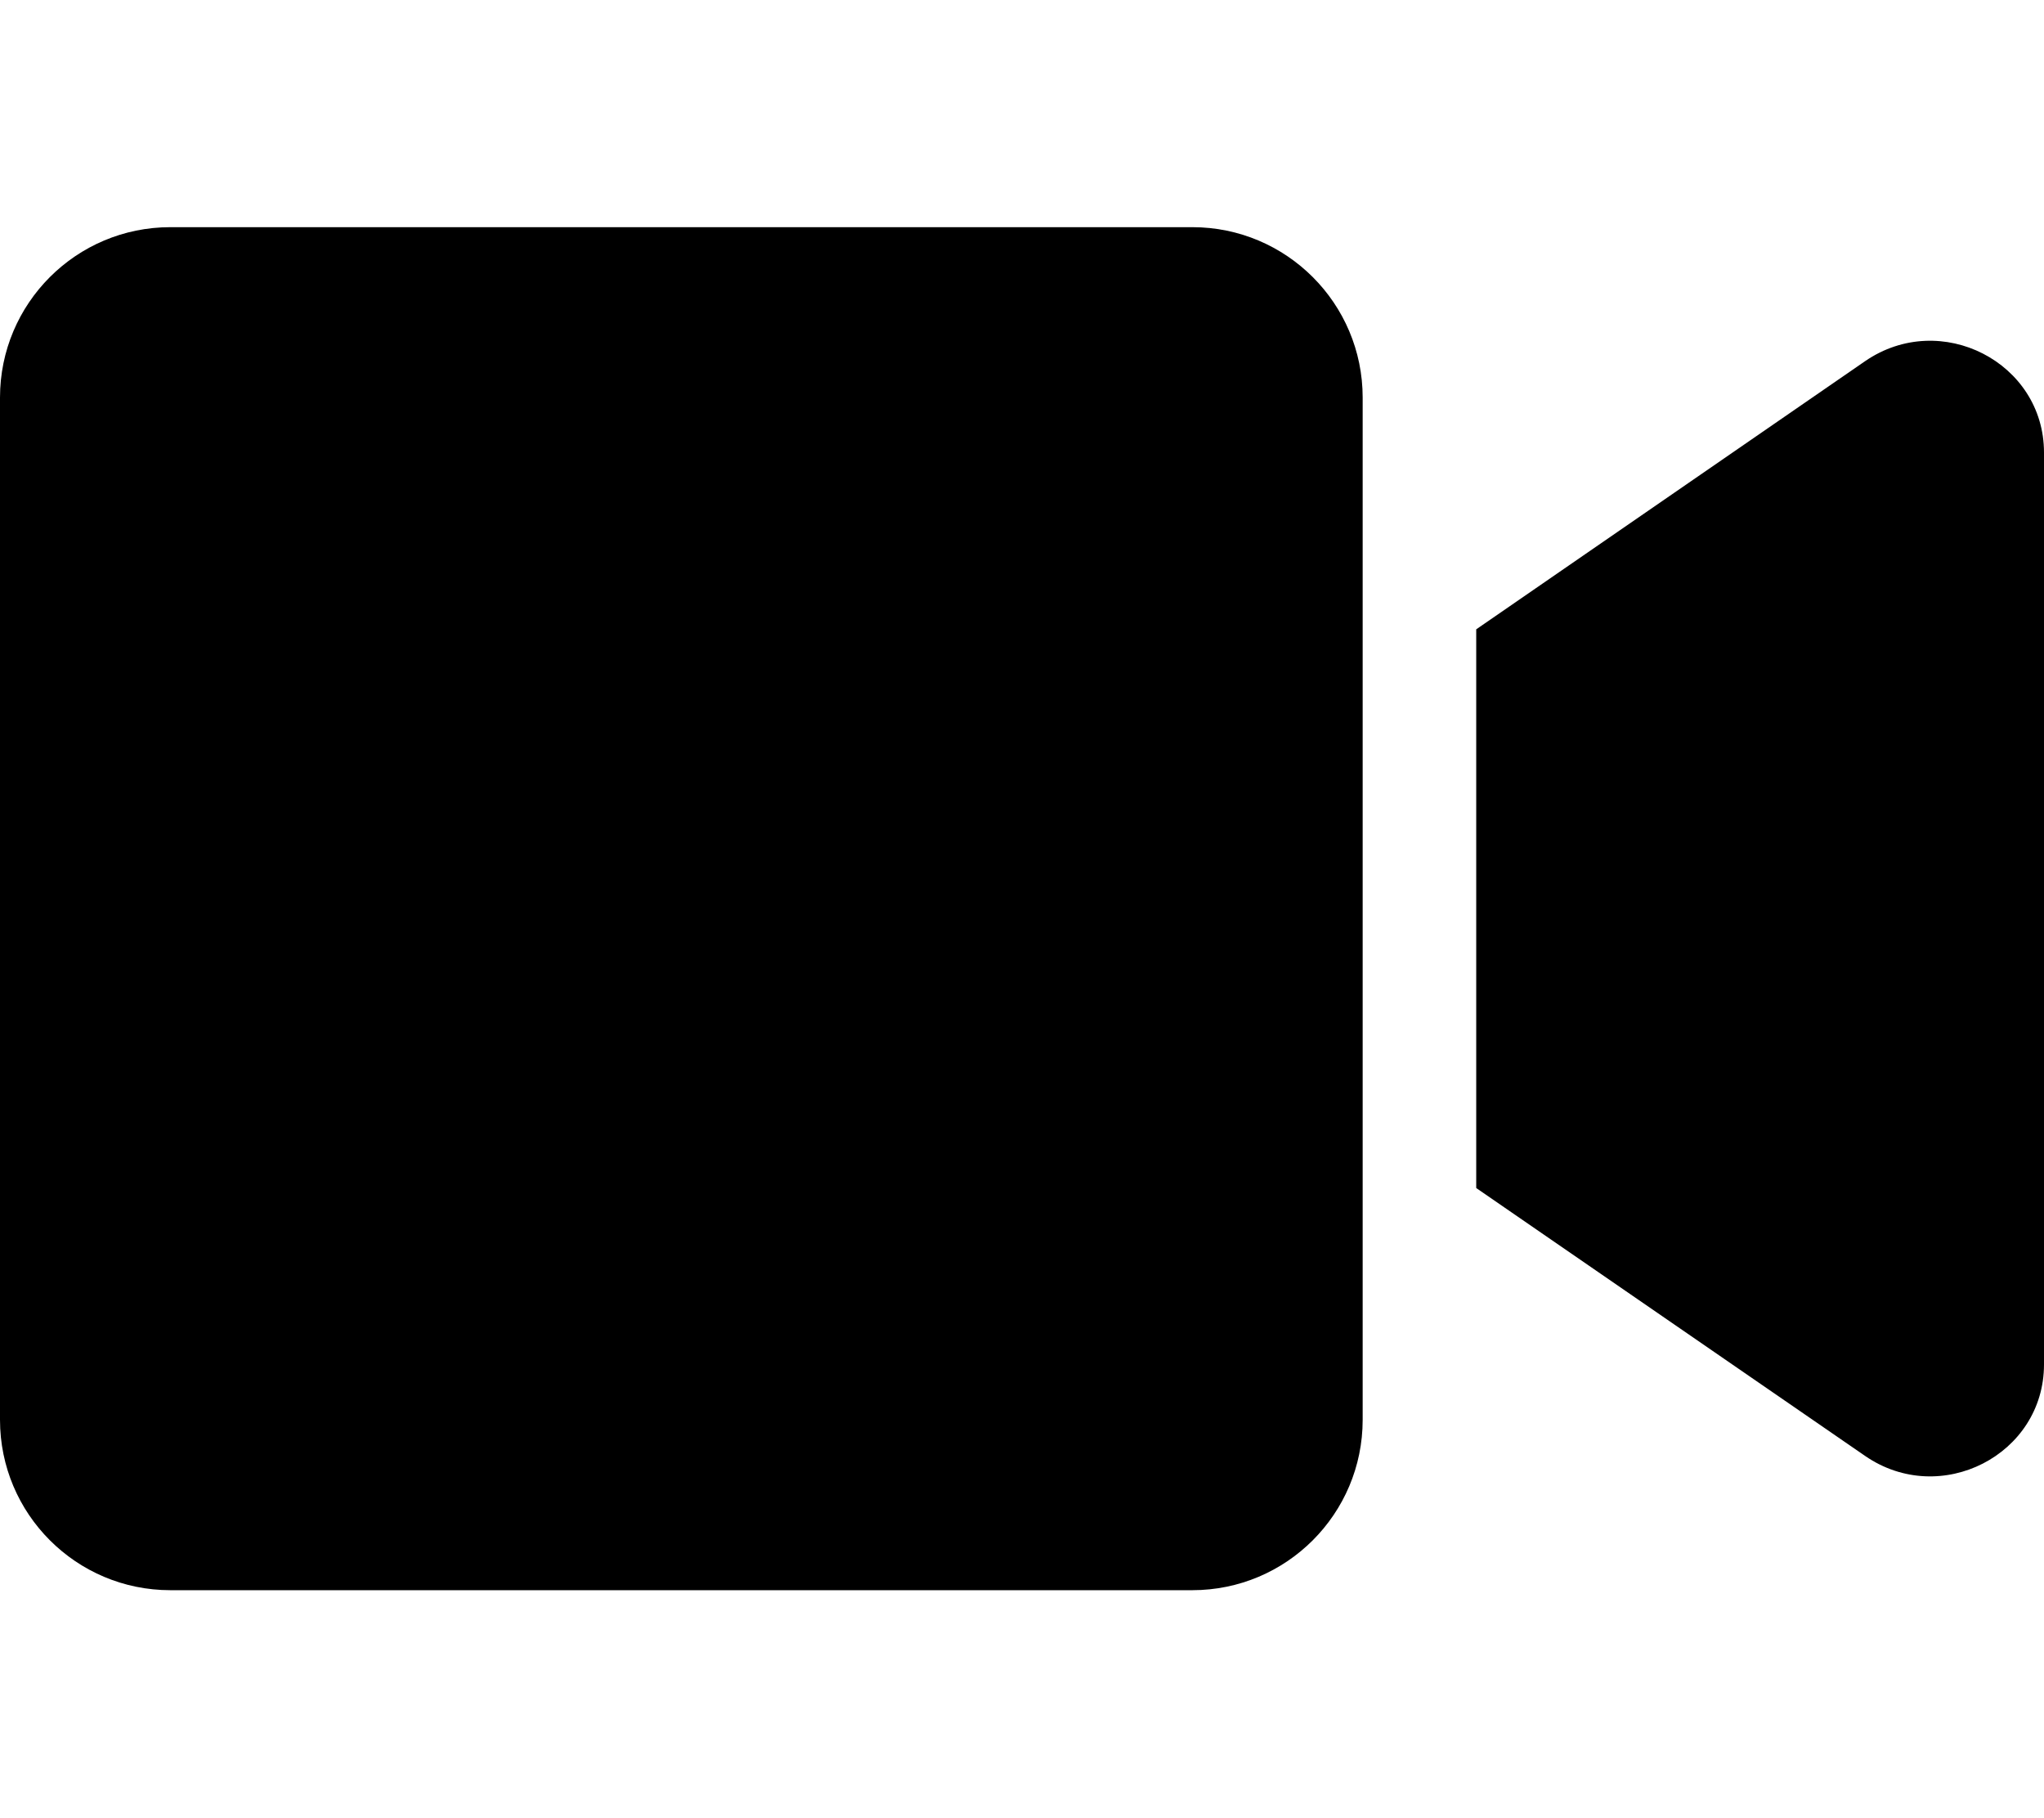
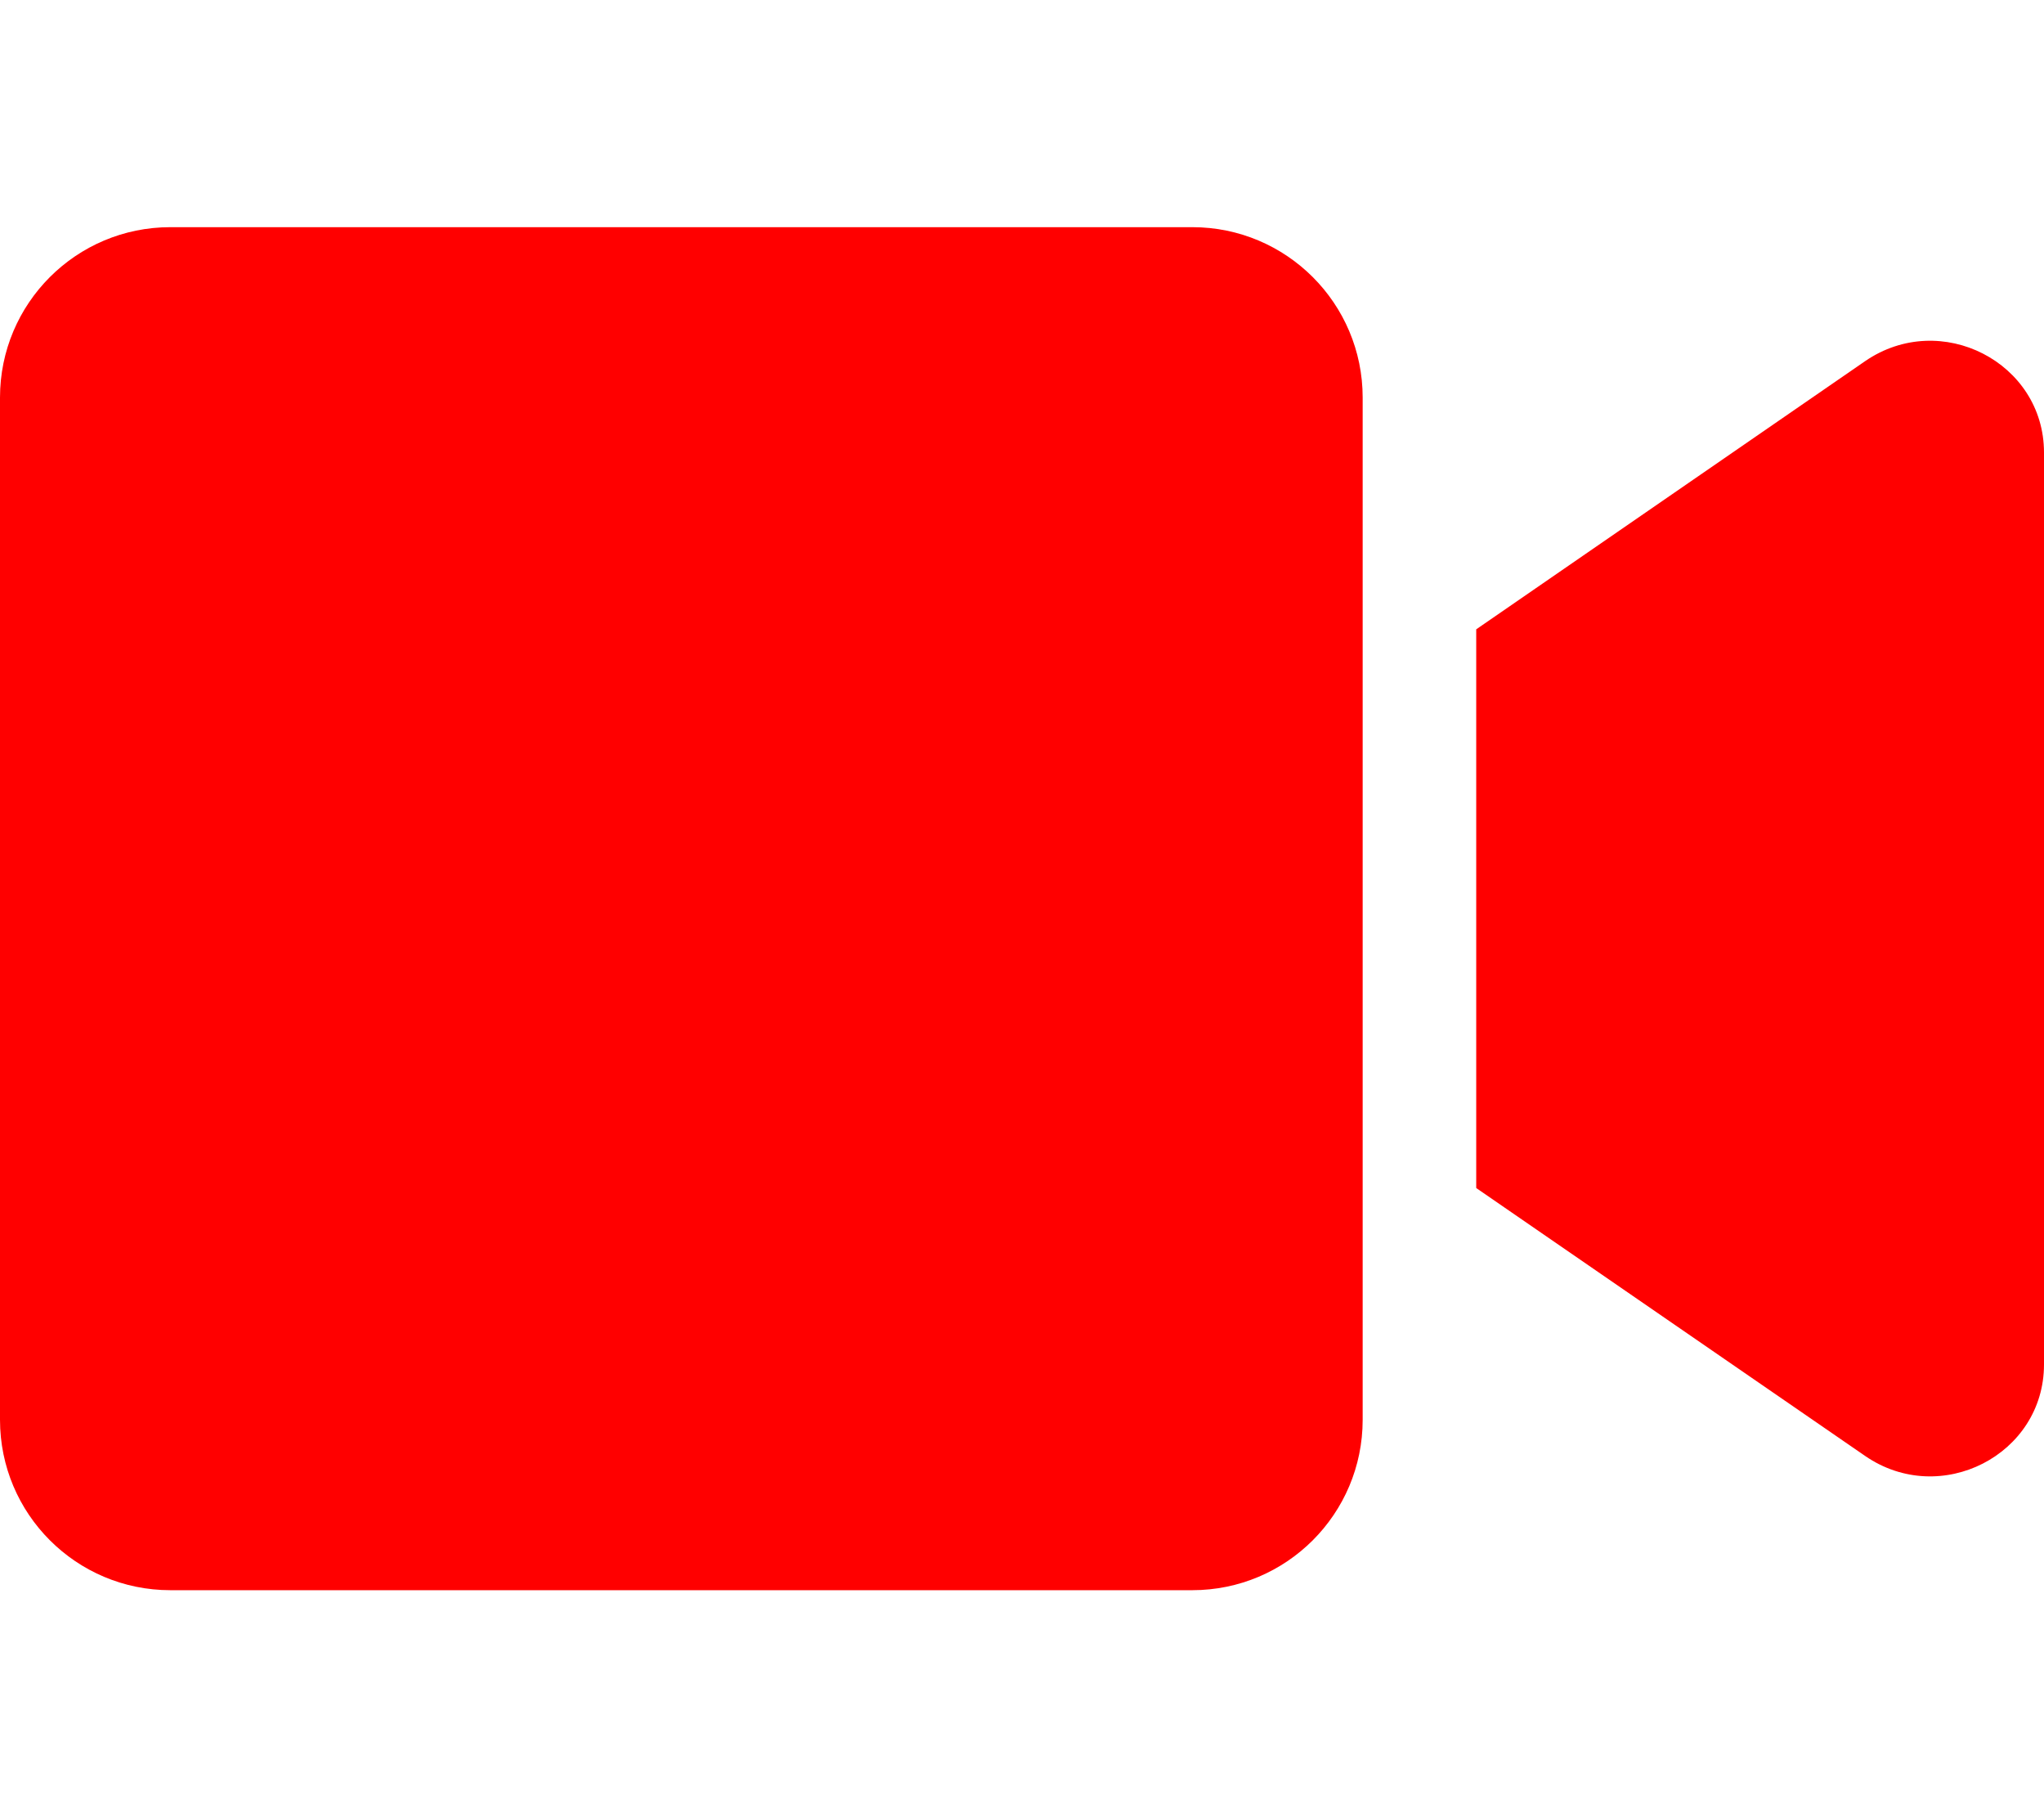
<svg xmlns="http://www.w3.org/2000/svg" viewBox="0 0 576 512">
-   <path d="M384 112v288c0 26.51-21.49 48-48 48h-288c-26.51 0-48-21.49-48-48v-288c0-26.51 21.49-48 48-48h288C362.5 64 384 85.49 384 112zM576 127.5v256.9c0 25.5-29.17 40.39-50.39 25.79L416 334.7V177.3l109.6-75.56C546.9 87.13 576 102.1 576 127.5z" />
+   <path fill="#FF0000" d="M384 112v288c0 26.51-21.49 48-48 48h-288c-26.51 0-48-21.49-48-48v-288c0-26.51 21.49-48 48-48h288C362.5 64 384 85.49 384 112zM576 127.5v256.9c0 25.5-29.17 40.39-50.39 25.79L416 334.7V177.3l109.6-75.56C546.9 87.13 576 102.1 576 127.5z" />
</svg>
